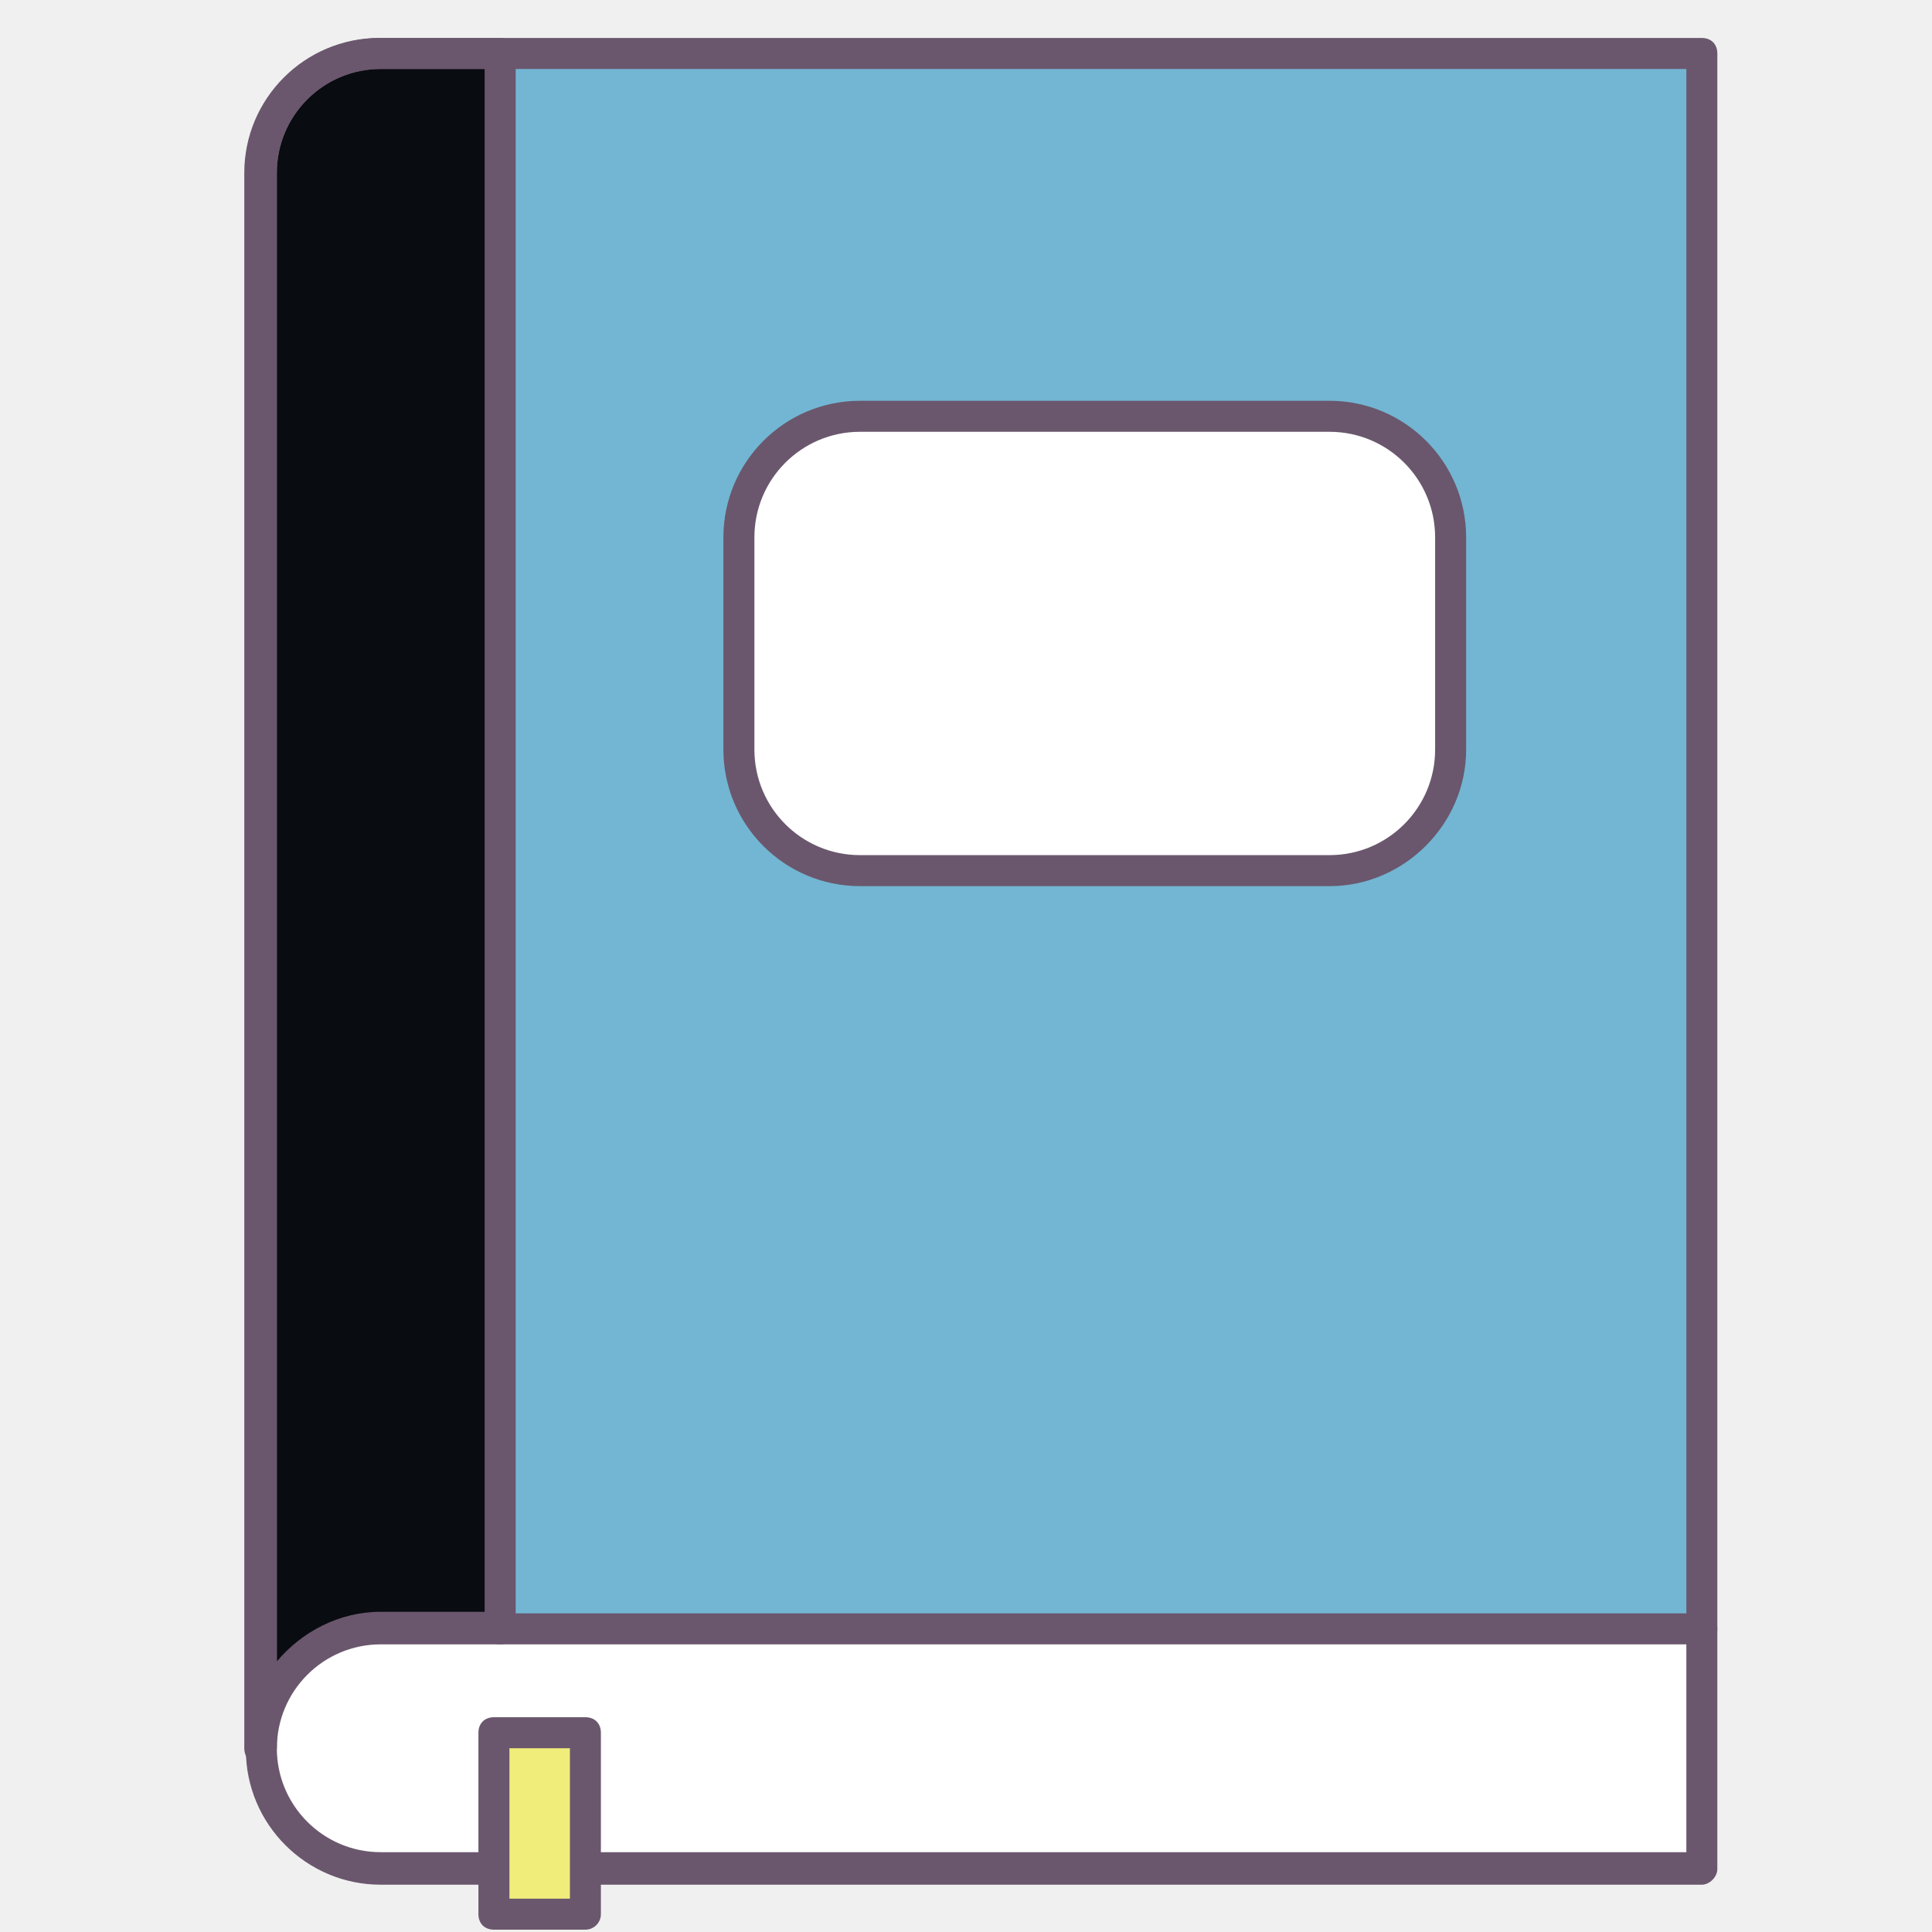
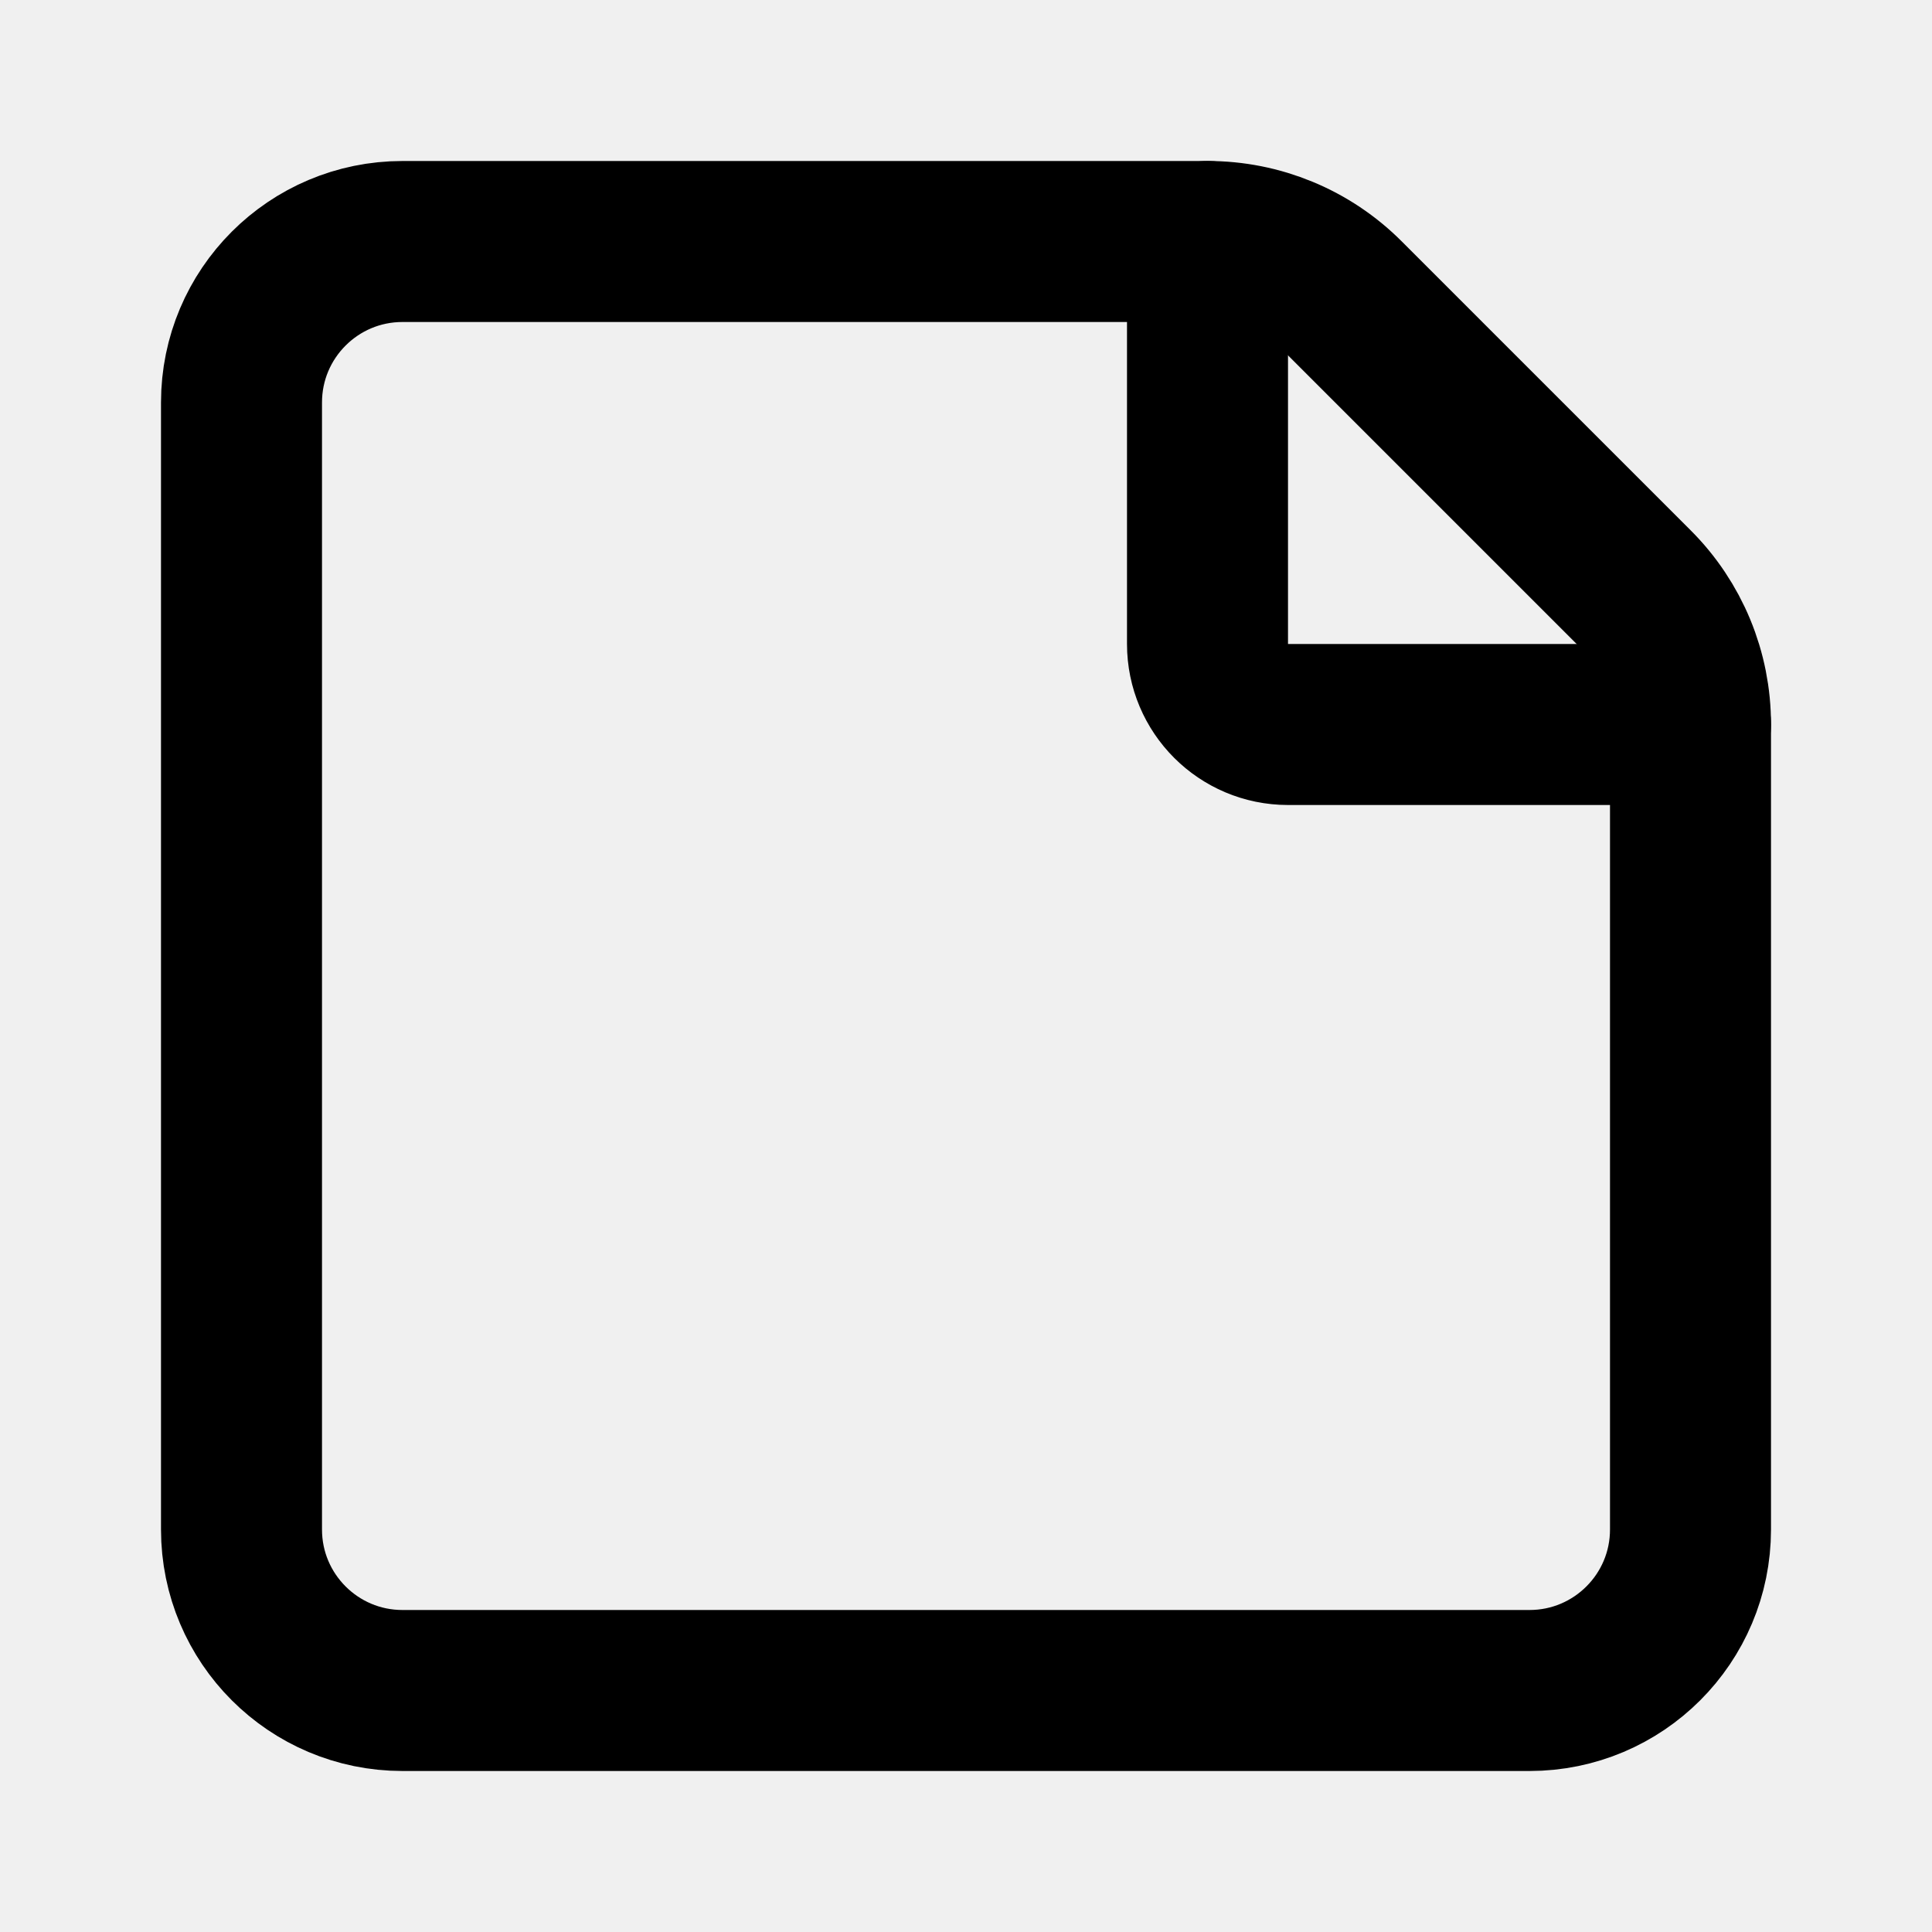
- <svg xmlns="http://www.w3.org/2000/svg" t="1752822060947" class="icon" viewBox="0 0 1024 1024" version="1.1" p-id="16494" width="200" height="200">
-   <path d="M201.804 28.331a63.298 63.298 0 0 0-63.279 63.279v834.996a63.298 63.298 0 0 0 63.279 63.279h700.207V28.331H201.804z m0 0" fill="#72B6D3" p-id="16495" />
-   <path d="M265.083 28.331h-63.279a63.298 63.298 0 0 0-63.279 63.279v834.996a63.298 63.298 0 0 0 63.279 63.279h63.279V28.331z m0 0" fill="#090C10" p-id="16496" />
-   <path d="M194.408 866.607h705.138v119.998H194.408c-29.582 0-54.234-27.117-54.234-59.999-0.019-32.863 23.817-59.999 54.234-59.999z m0 0" fill="#FFFFFF" p-id="16497" />
-   <path d="M902.011 998.931H201.804c-39.443 0-71.49-32.047-71.49-71.49V91.629c0-39.443 32.047-71.509 71.49-71.509h700.207c4.93 0 8.211 3.281 8.211 8.211v962.37c0 4.115-4.115 8.23-8.211 8.23zM201.804 36.561a55.068 55.068 0 0 0-55.068 55.068v834.996c0 30.417 24.652 55.068 55.068 55.068h691.996V36.561H201.804z m0 0" fill="#6A576D" p-id="16498" />
-   <path d="M137.69 934.836c-4.93 0-8.211-3.281-8.211-8.211V91.629c0-39.443 32.047-71.509 71.509-71.509h64.114c4.93 0 8.211 3.281 8.211 8.211v834.996c0 4.93-3.281 8.211-8.211 8.211h-63.279a55.068 55.068 0 0 0-55.068 55.068c-0.834 4.93-4.134 8.23-9.064 8.23z m64.114-898.276a55.068 55.068 0 0 0-55.068 55.068v788.954c13.141-15.607 32.863-26.302 55.068-26.302h55.068V36.561h-55.068z m0 0" fill="#6A576D" p-id="16499" />
-   <path d="M261.784 918.395h48.488v96.161h-48.488z" fill="#F1ED7B" p-id="16500" />
-   <path d="M310.272 1022.767h-48.488c-4.93 0-8.211-3.3-8.211-8.23V918.376c0-4.93 3.281-8.211 8.211-8.211h48.488c4.93 0 8.211 3.281 8.211 8.211v96.161a8.23 8.23 0 0 1-8.211 8.23z m-40.258-16.441h32.047v-79.72h-32.047v79.72z m0 0" fill="#6A576D" p-id="16501" />
-   <path d="M704.759 461.445H455.737a64.171 64.171 0 0 1-64.095-64.095v-112.602a64.171 64.171 0 0 1 64.095-64.095h249.022a64.19 64.19 0 0 1 64.114 64.095v112.602a64.171 64.171 0 0 1-64.114 64.095z m0 0" fill="#FFFFFF" p-id="16502" />
-   <path d="M704.759 469.675H455.737a72.439 72.439 0 0 1-72.325-72.325v-112.602a72.439 72.439 0 0 1 72.325-72.325h249.022a72.439 72.439 0 0 1 72.325 72.325v112.602c0 39.443-32.882 72.325-72.325 72.325zM455.737 228.864a55.941 55.941 0 0 0-55.884 55.884v112.602a55.941 55.941 0 0 0 55.884 55.884h249.022a55.941 55.941 0 0 0 55.884-55.884v-112.602a55.941 55.941 0 0 0-55.884-55.884H455.737z m446.274 642.693H265.083c-4.93 0-8.23-3.281-8.23-8.211s3.3-8.23 8.23-8.23h636.928c4.93 0 8.211 3.3 8.211 8.23a8.249 8.249 0 0 1-8.211 8.211z m0 0" fill="#6A576D" p-id="16503" />
+ <svg xmlns="http://www.w3.org/2000/svg" width="24" height="24" viewBox="0 0 24 24" fill="none" stroke="currentColor" stroke-width="2" stroke-linecap="round" stroke-linejoin="round" class="lucide lucide-sticky-note-icon lucide-sticky-note">
+   <path d="M21 9a2.4 2.4 0 0 0-.706-1.706l-3.588-3.588A2.4 2.4 0 0 0 15 3H5a2 2 0 0 0-2 2v14a2 2 0 0 0 2 2h14a2 2 0 0 0 2-2z" />
+   <path d="M15 3v5a1 1 0 0 0 1 1h5" />
</svg>
